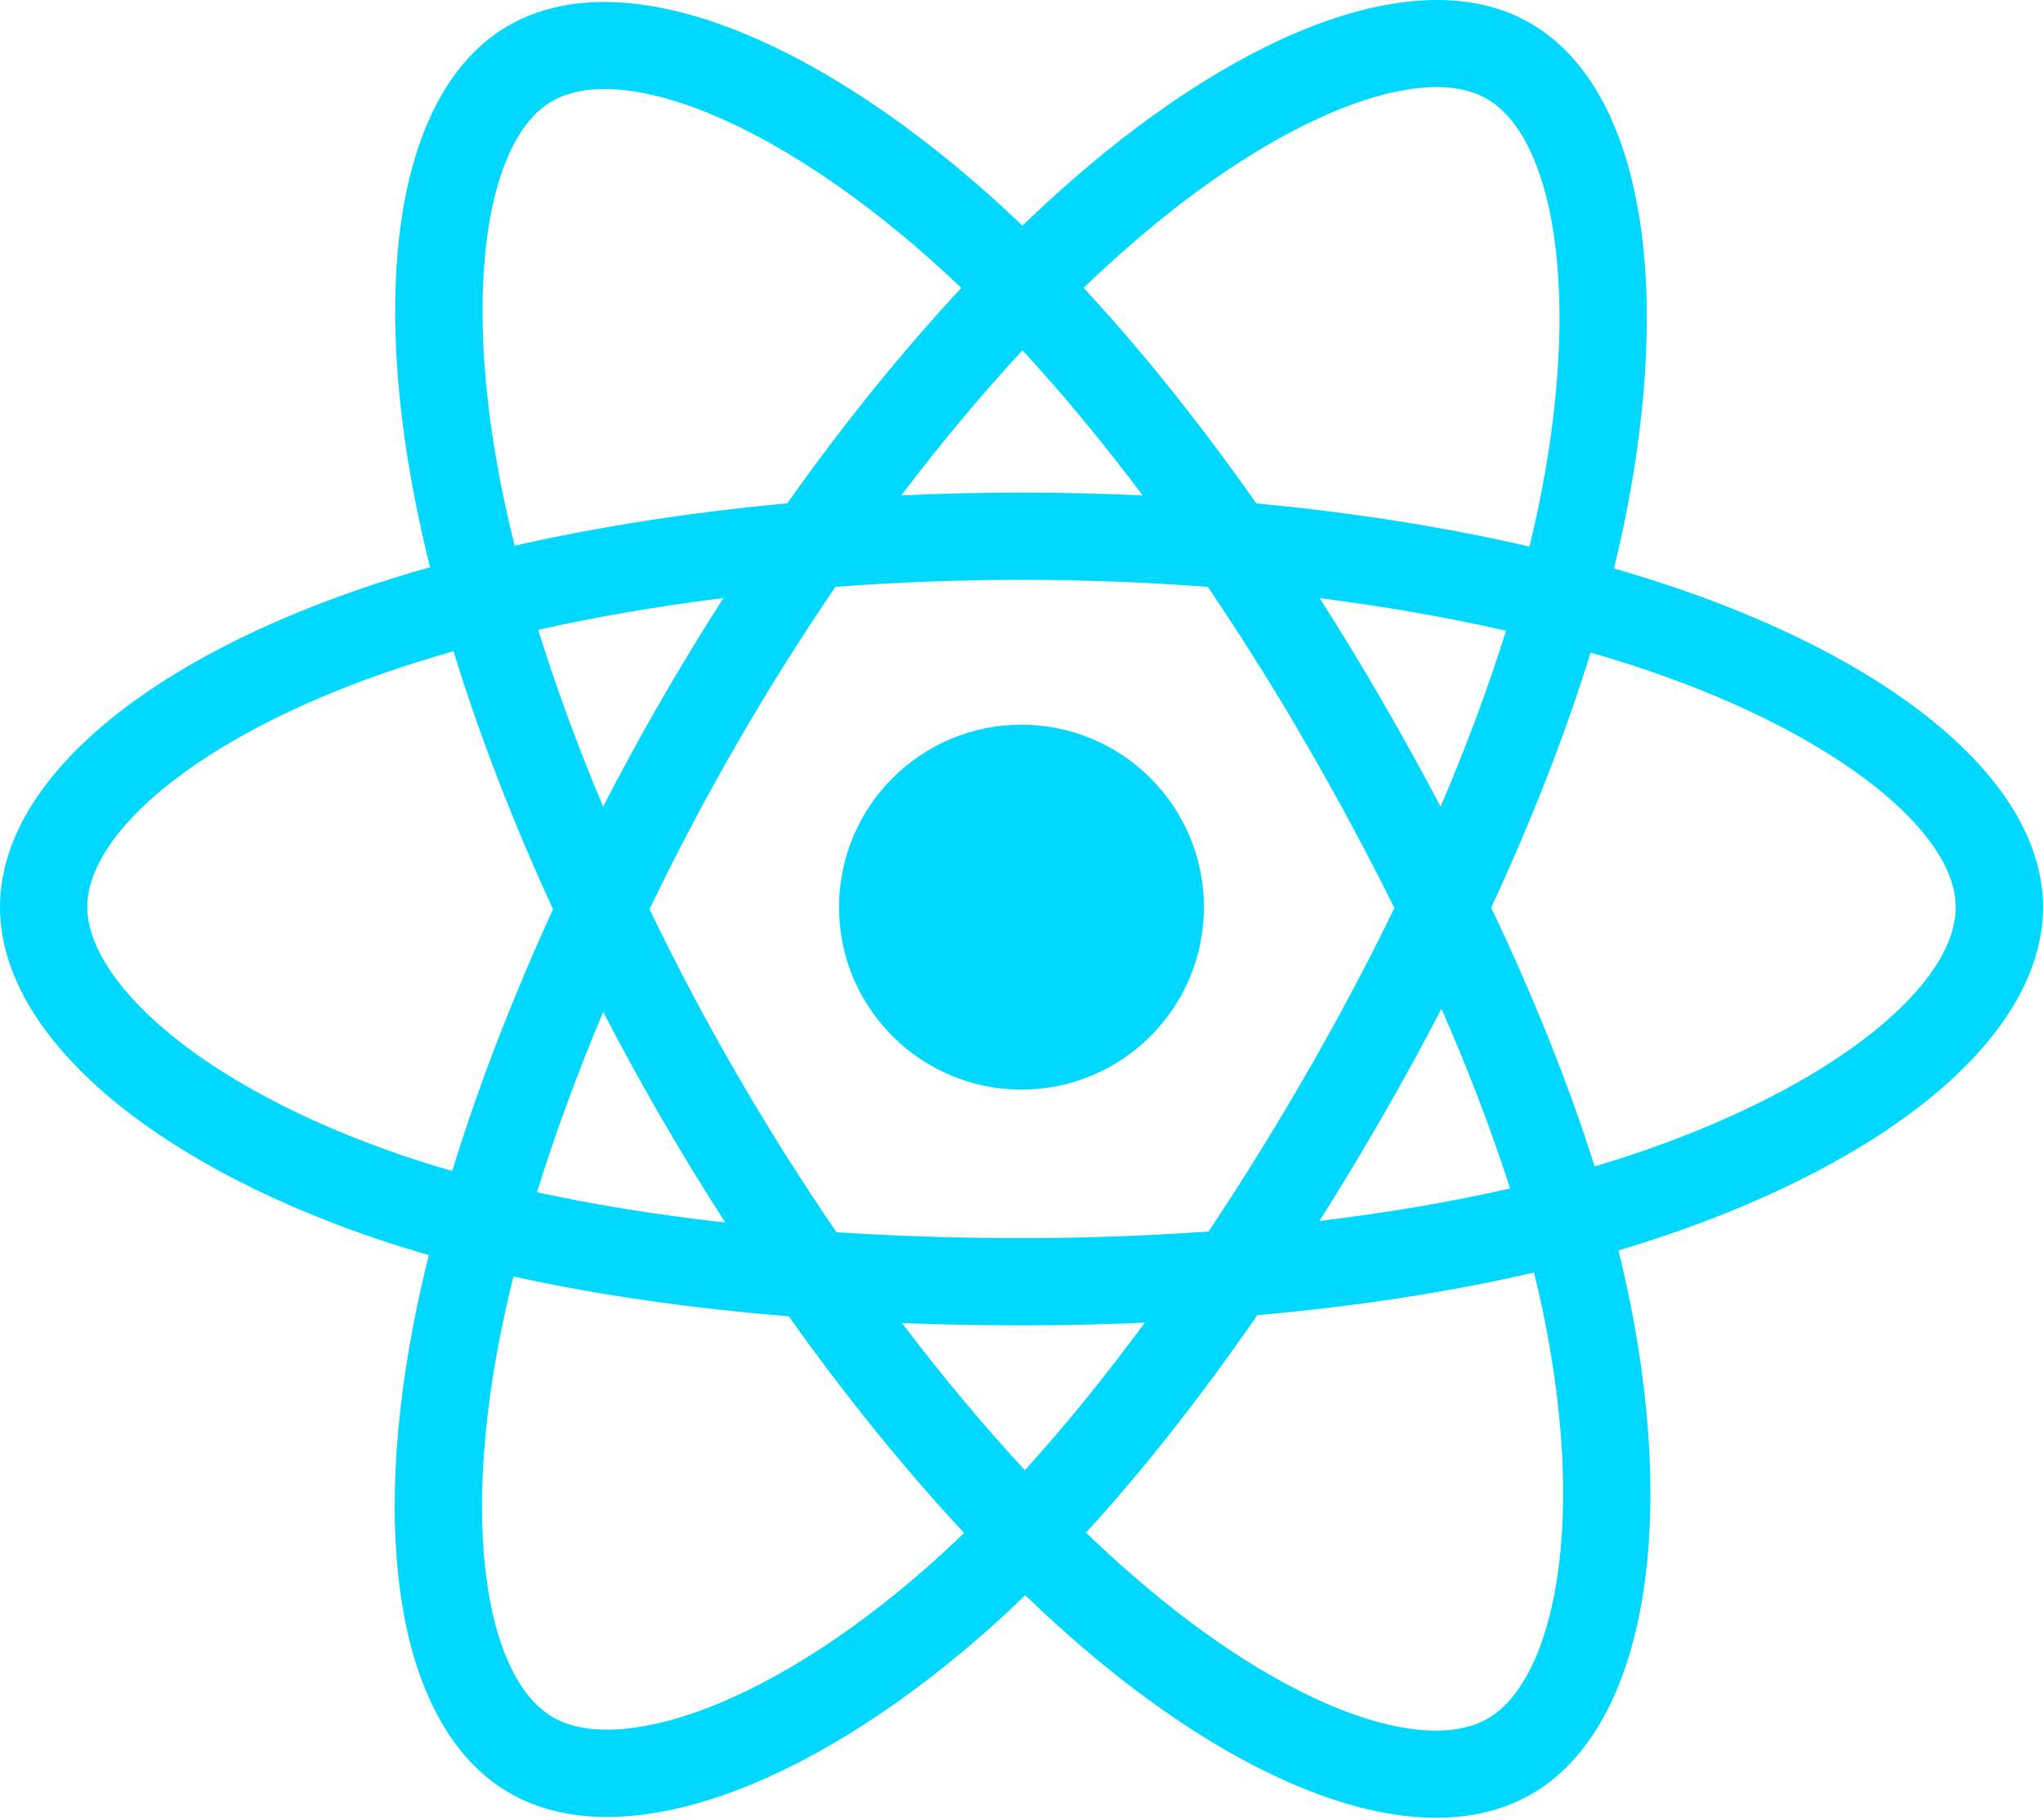
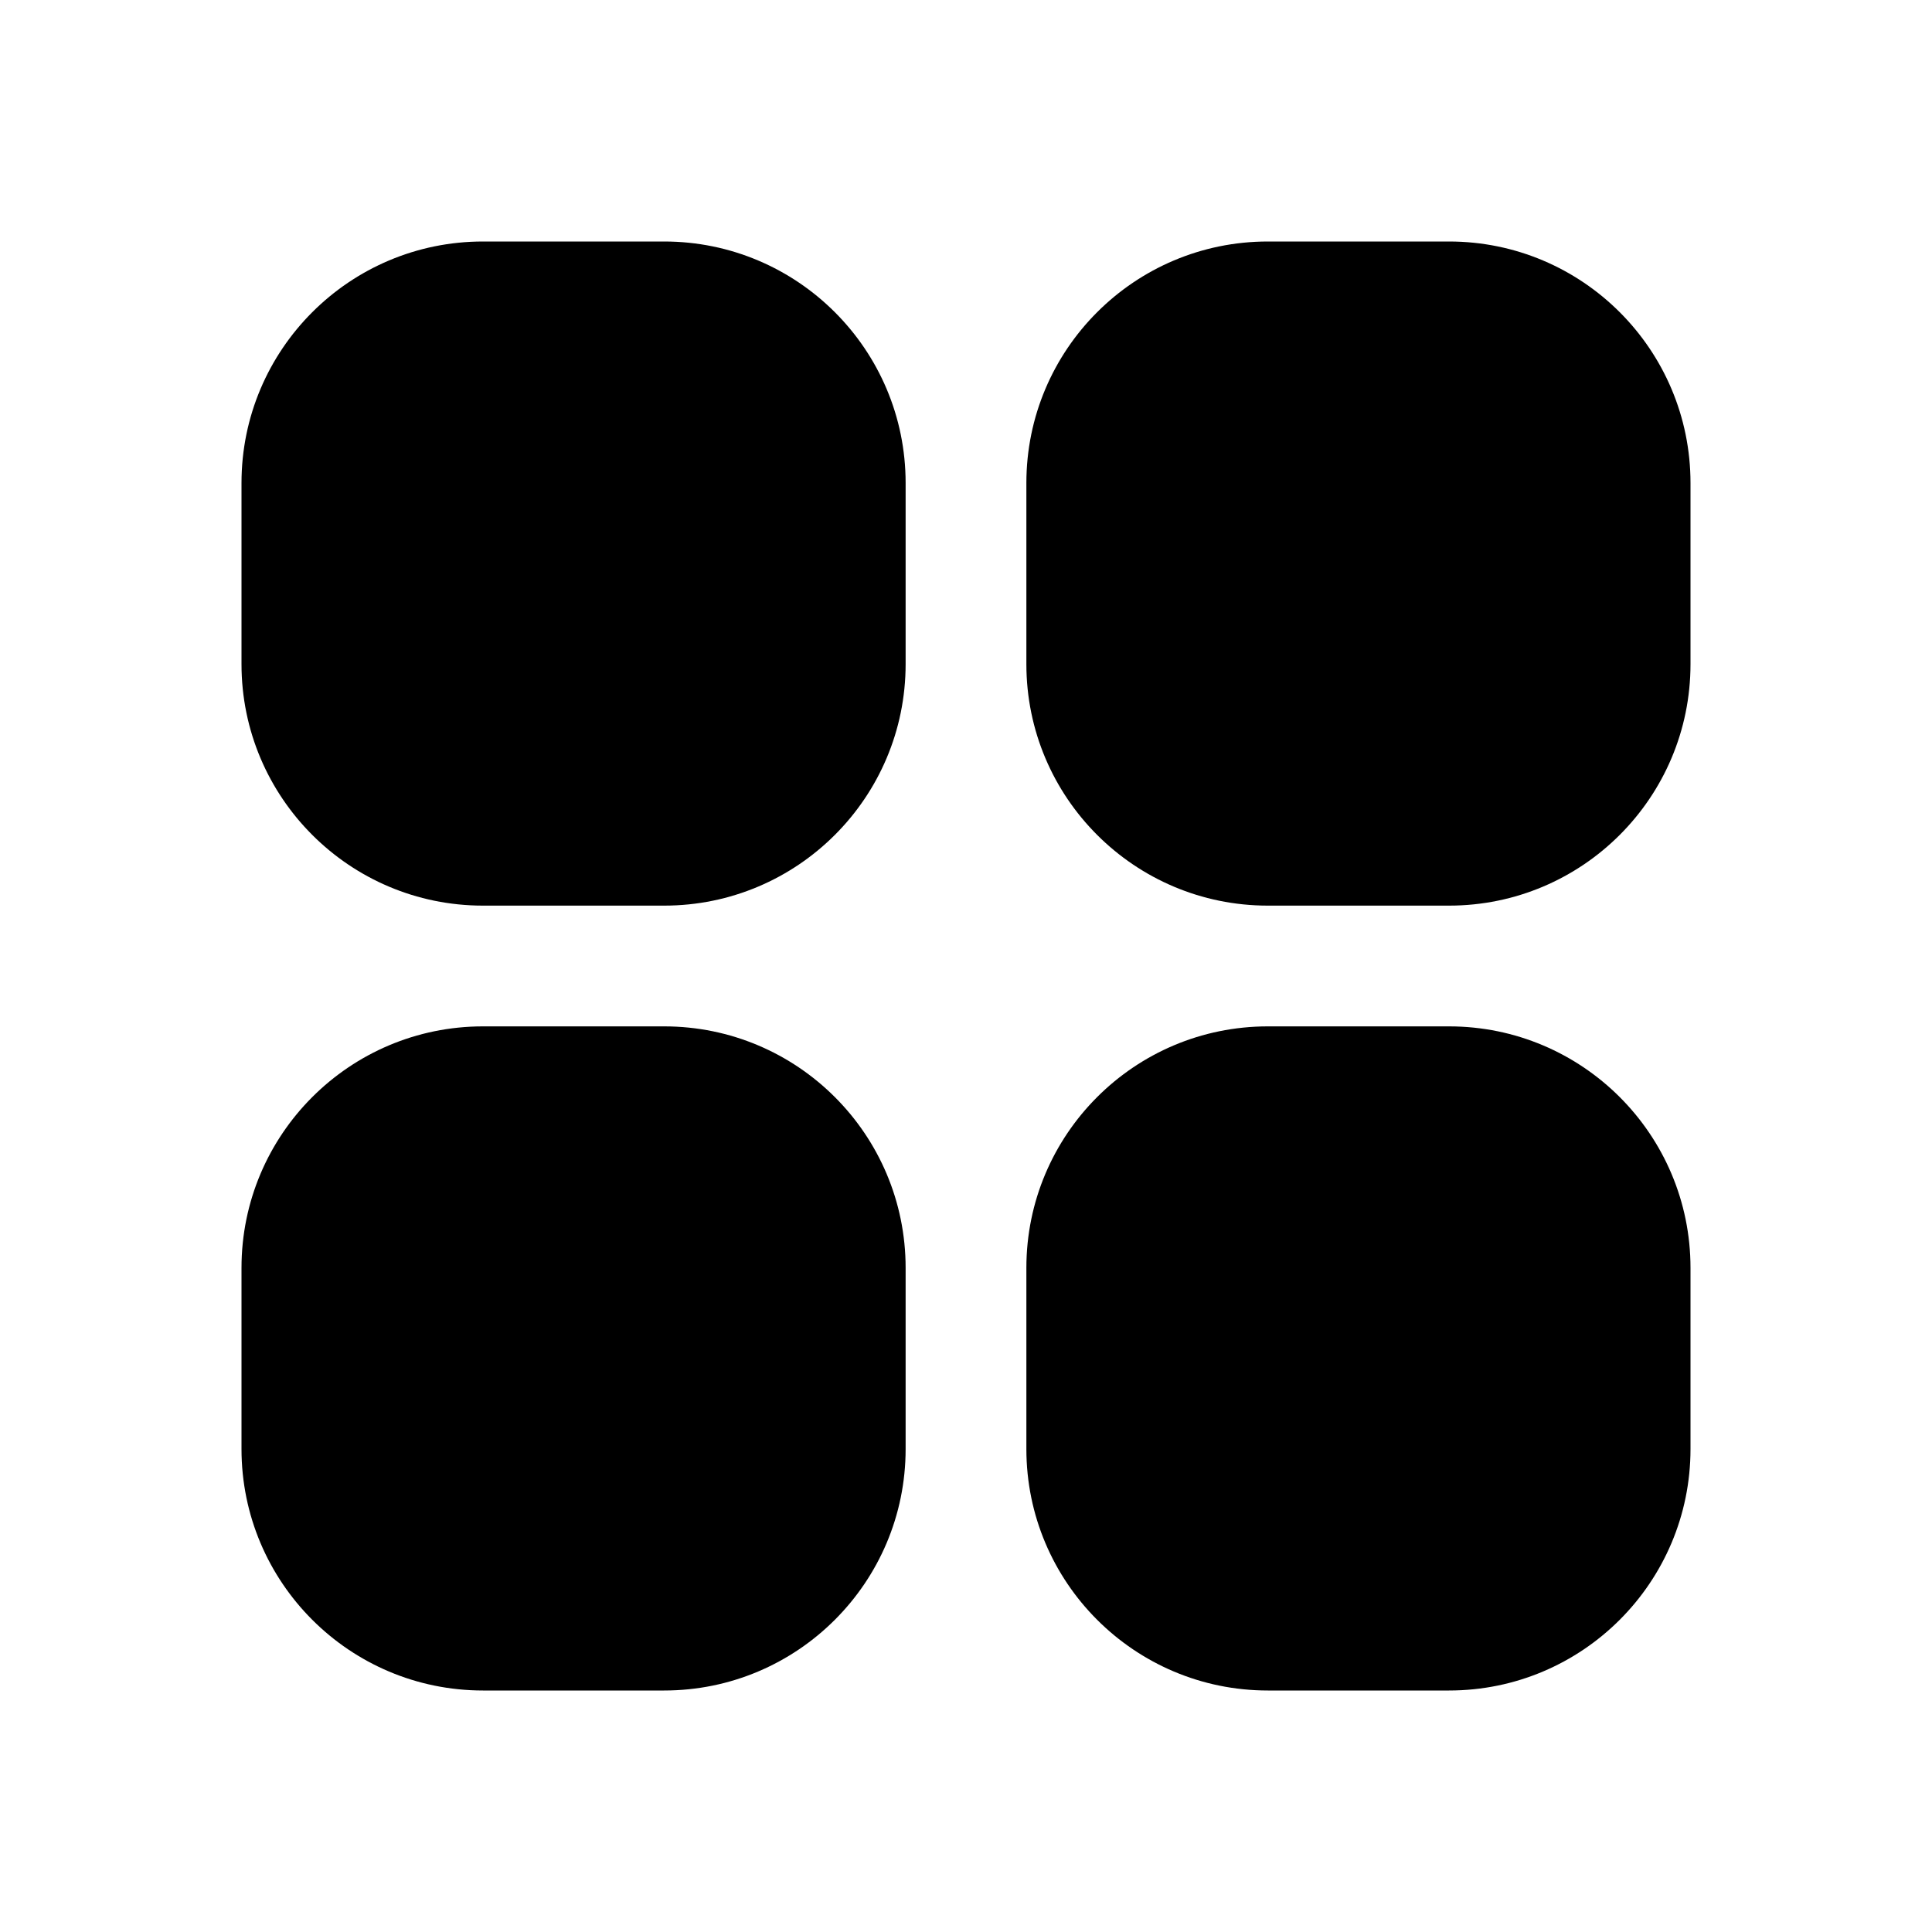
- <svg xmlns="http://www.w3.org/2000/svg" aria-hidden="true" role="img" class="iconify iconify--logos" width="35.93" height="32" preserveAspectRatio="xMidYMid meet" viewBox="0 0 256 228">
-   <path fill="#00D8FF" d="M210.483 73.824a171.49 171.49 0 0 0-8.24-2.597c.465-1.9.893-3.777 1.273-5.621c6.238-30.281 2.16-54.676-11.769-62.708c-13.355-7.7-35.196.329-57.254 19.526a171.23 171.23 0 0 0-6.375 5.848a155.866 155.866 0 0 0-4.241-3.917C100.759 3.829 77.587-4.822 63.673 3.233C50.33 10.957 46.379 33.89 51.995 62.588a170.974 170.974 0 0 0 1.892 8.48c-3.28.932-6.445 1.924-9.474 2.98C17.309 83.498 0 98.307 0 113.668c0 15.865 18.582 31.778 46.812 41.427a145.52 145.52 0 0 0 6.921 2.165a167.467 167.467 0 0 0-2.01 9.138c-5.354 28.2-1.173 50.591 12.134 58.266c13.744 7.926 36.812-.22 59.273-19.855a145.567 145.567 0 0 0 5.342-4.923a168.064 168.064 0 0 0 6.92 6.314c21.758 18.722 43.246 26.282 56.54 18.586c13.731-7.949 18.194-32.003 12.4-61.268a145.016 145.016 0 0 0-1.535-6.842c1.62-.48 3.21-.974 4.76-1.488c29.348-9.723 48.443-25.443 48.443-41.52c0-15.417-17.868-30.326-45.517-39.844Zm-6.365 70.984c-1.4.463-2.836.91-4.3 1.345c-3.24-10.257-7.612-21.163-12.963-32.432c5.106-11 9.31-21.767 12.459-31.957c2.619.758 5.16 1.557 7.61 2.4c23.69 8.156 38.14 20.213 38.14 29.504c0 9.896-15.606 22.743-40.946 31.14Zm-10.514 20.834c2.562 12.94 2.927 24.64 1.23 33.787c-1.524 8.219-4.59 13.698-8.382 15.893c-8.067 4.67-25.32-1.4-43.927-17.412a156.726 156.726 0 0 1-6.437-5.87c7.214-7.889 14.423-17.06 21.459-27.246c12.376-1.098 24.068-2.894 34.671-5.345a134.17 134.17 0 0 1 1.386 6.193ZM87.276 214.515c-7.882 2.783-14.16 2.863-17.955.675c-8.075-4.657-11.432-22.636-6.853-46.752a156.923 156.923 0 0 1 1.869-8.499c10.486 2.32 22.093 3.988 34.498 4.994c7.084 9.967 14.501 19.128 21.976 27.15a134.668 134.668 0 0 1-4.877 4.492c-9.933 8.682-19.886 14.842-28.658 17.94ZM50.35 144.747c-12.483-4.267-22.792-9.812-29.858-15.863c-6.35-5.437-9.555-10.836-9.555-15.216c0-9.322 13.897-21.212 37.076-29.293c2.813-.98 5.757-1.905 8.812-2.773c3.204 10.42 7.406 21.315 12.477 32.332c-5.137 11.18-9.399 22.249-12.634 32.792a134.718 134.718 0 0 1-6.318-1.979Zm12.378-84.26c-4.811-24.587-1.616-43.134 6.425-47.789c8.564-4.958 27.502 2.111 47.463 19.835a144.318 144.318 0 0 1 3.841 3.545c-7.438 7.987-14.787 17.08-21.808 26.988c-12.04 1.116-23.565 2.908-34.161 5.309a160.342 160.342 0 0 1-1.76-7.887Zm110.427 27.268a347.8 347.8 0 0 0-7.785-12.803c8.168 1.033 15.994 2.404 23.343 4.08c-2.206 7.072-4.956 14.465-8.193 22.045a381.151 381.151 0 0 0-7.365-13.322Zm-45.032-43.861c5.044 5.465 10.096 11.566 15.065 18.186a322.04 322.04 0 0 0-30.257-.006c4.974-6.559 10.069-12.652 15.192-18.18ZM82.802 87.83a323.167 323.167 0 0 0-7.227 13.238c-3.184-7.553-5.909-14.98-8.134-22.152c7.304-1.634 15.093-2.97 23.209-3.984a321.524 321.524 0 0 0-7.848 12.897Zm8.081 65.352c-8.385-.936-16.291-2.203-23.593-3.793c2.26-7.3 5.045-14.885 8.298-22.6a321.187 321.187 0 0 0 7.257 13.246c2.594 4.48 5.28 8.868 8.038 13.147Zm37.542 31.03c-5.184-5.592-10.354-11.779-15.403-18.433c4.902.192 9.899.29 14.978.29c5.218 0 10.376-.117 15.453-.343c-4.985 6.774-10.018 12.97-15.028 18.486Zm52.198-57.817c3.422 7.8 6.306 15.345 8.596 22.52c-7.422 1.694-15.436 3.058-23.88 4.071a382.417 382.417 0 0 0 7.859-13.026a347.403 347.403 0 0 0 7.425-13.565Zm-16.898 8.101a358.557 358.557 0 0 1-12.281 19.815a329.4 329.4 0 0 1-23.444.823c-7.967 0-15.716-.248-23.178-.732a310.202 310.202 0 0 1-12.513-19.846h.001a307.41 307.41 0 0 1-10.923-20.627a310.278 310.278 0 0 1 10.89-20.637l-.001.001a307.318 307.318 0 0 1 12.413-19.761c7.613-.576 15.42-.876 23.31-.876H128c7.926 0 15.743.303 23.354.883a329.357 329.357 0 0 1 12.335 19.695a358.489 358.489 0 0 1 11.036 20.54a329.472 329.472 0 0 1-11 20.722Zm22.56-122.124c8.572 4.944 11.906 24.881 6.52 51.026c-.344 1.668-.73 3.367-1.15 5.09c-10.622-2.452-22.155-4.275-34.23-5.408c-7.034-10.017-14.323-19.124-21.64-27.008a160.789 160.789 0 0 1 5.888-5.4c18.9-16.447 36.564-22.941 44.612-18.3ZM128 90.808c12.625 0 22.86 10.235 22.86 22.86s-10.235 22.86-22.86 22.86s-22.86-10.235-22.86-22.86s10.235-22.86 22.86-22.86Z" />
+ <svg xmlns="http://www.w3.org/2000/svg" viewBox="0 0 24 24" fill="currentColor" class="w-6 h-6">
+   <path fill-rule="evenodd" d="M3 6a3 3 0 013-3h2.25a3 3 0 013 3v2.25a3 3 0 01-3 3H6a3 3 0 01-3-3V6zm9.75 0a3 3 0 013-3H18a3 3 0 013 3v2.25a3 3 0 01-3 3h-2.25a3 3 0 01-3-3V6zM3 15.75a3 3 0 013-3h2.25a3 3 0 013 3V18a3 3 0 01-3 3H6a3 3 0 01-3-3v-2.25zm9.75 0a3 3 0 013-3H18a3 3 0 013 3V18a3 3 0 01-3 3h-2.25a3 3 0 01-3-3v-2.25z" clip-rule="evenodd" />
</svg>
